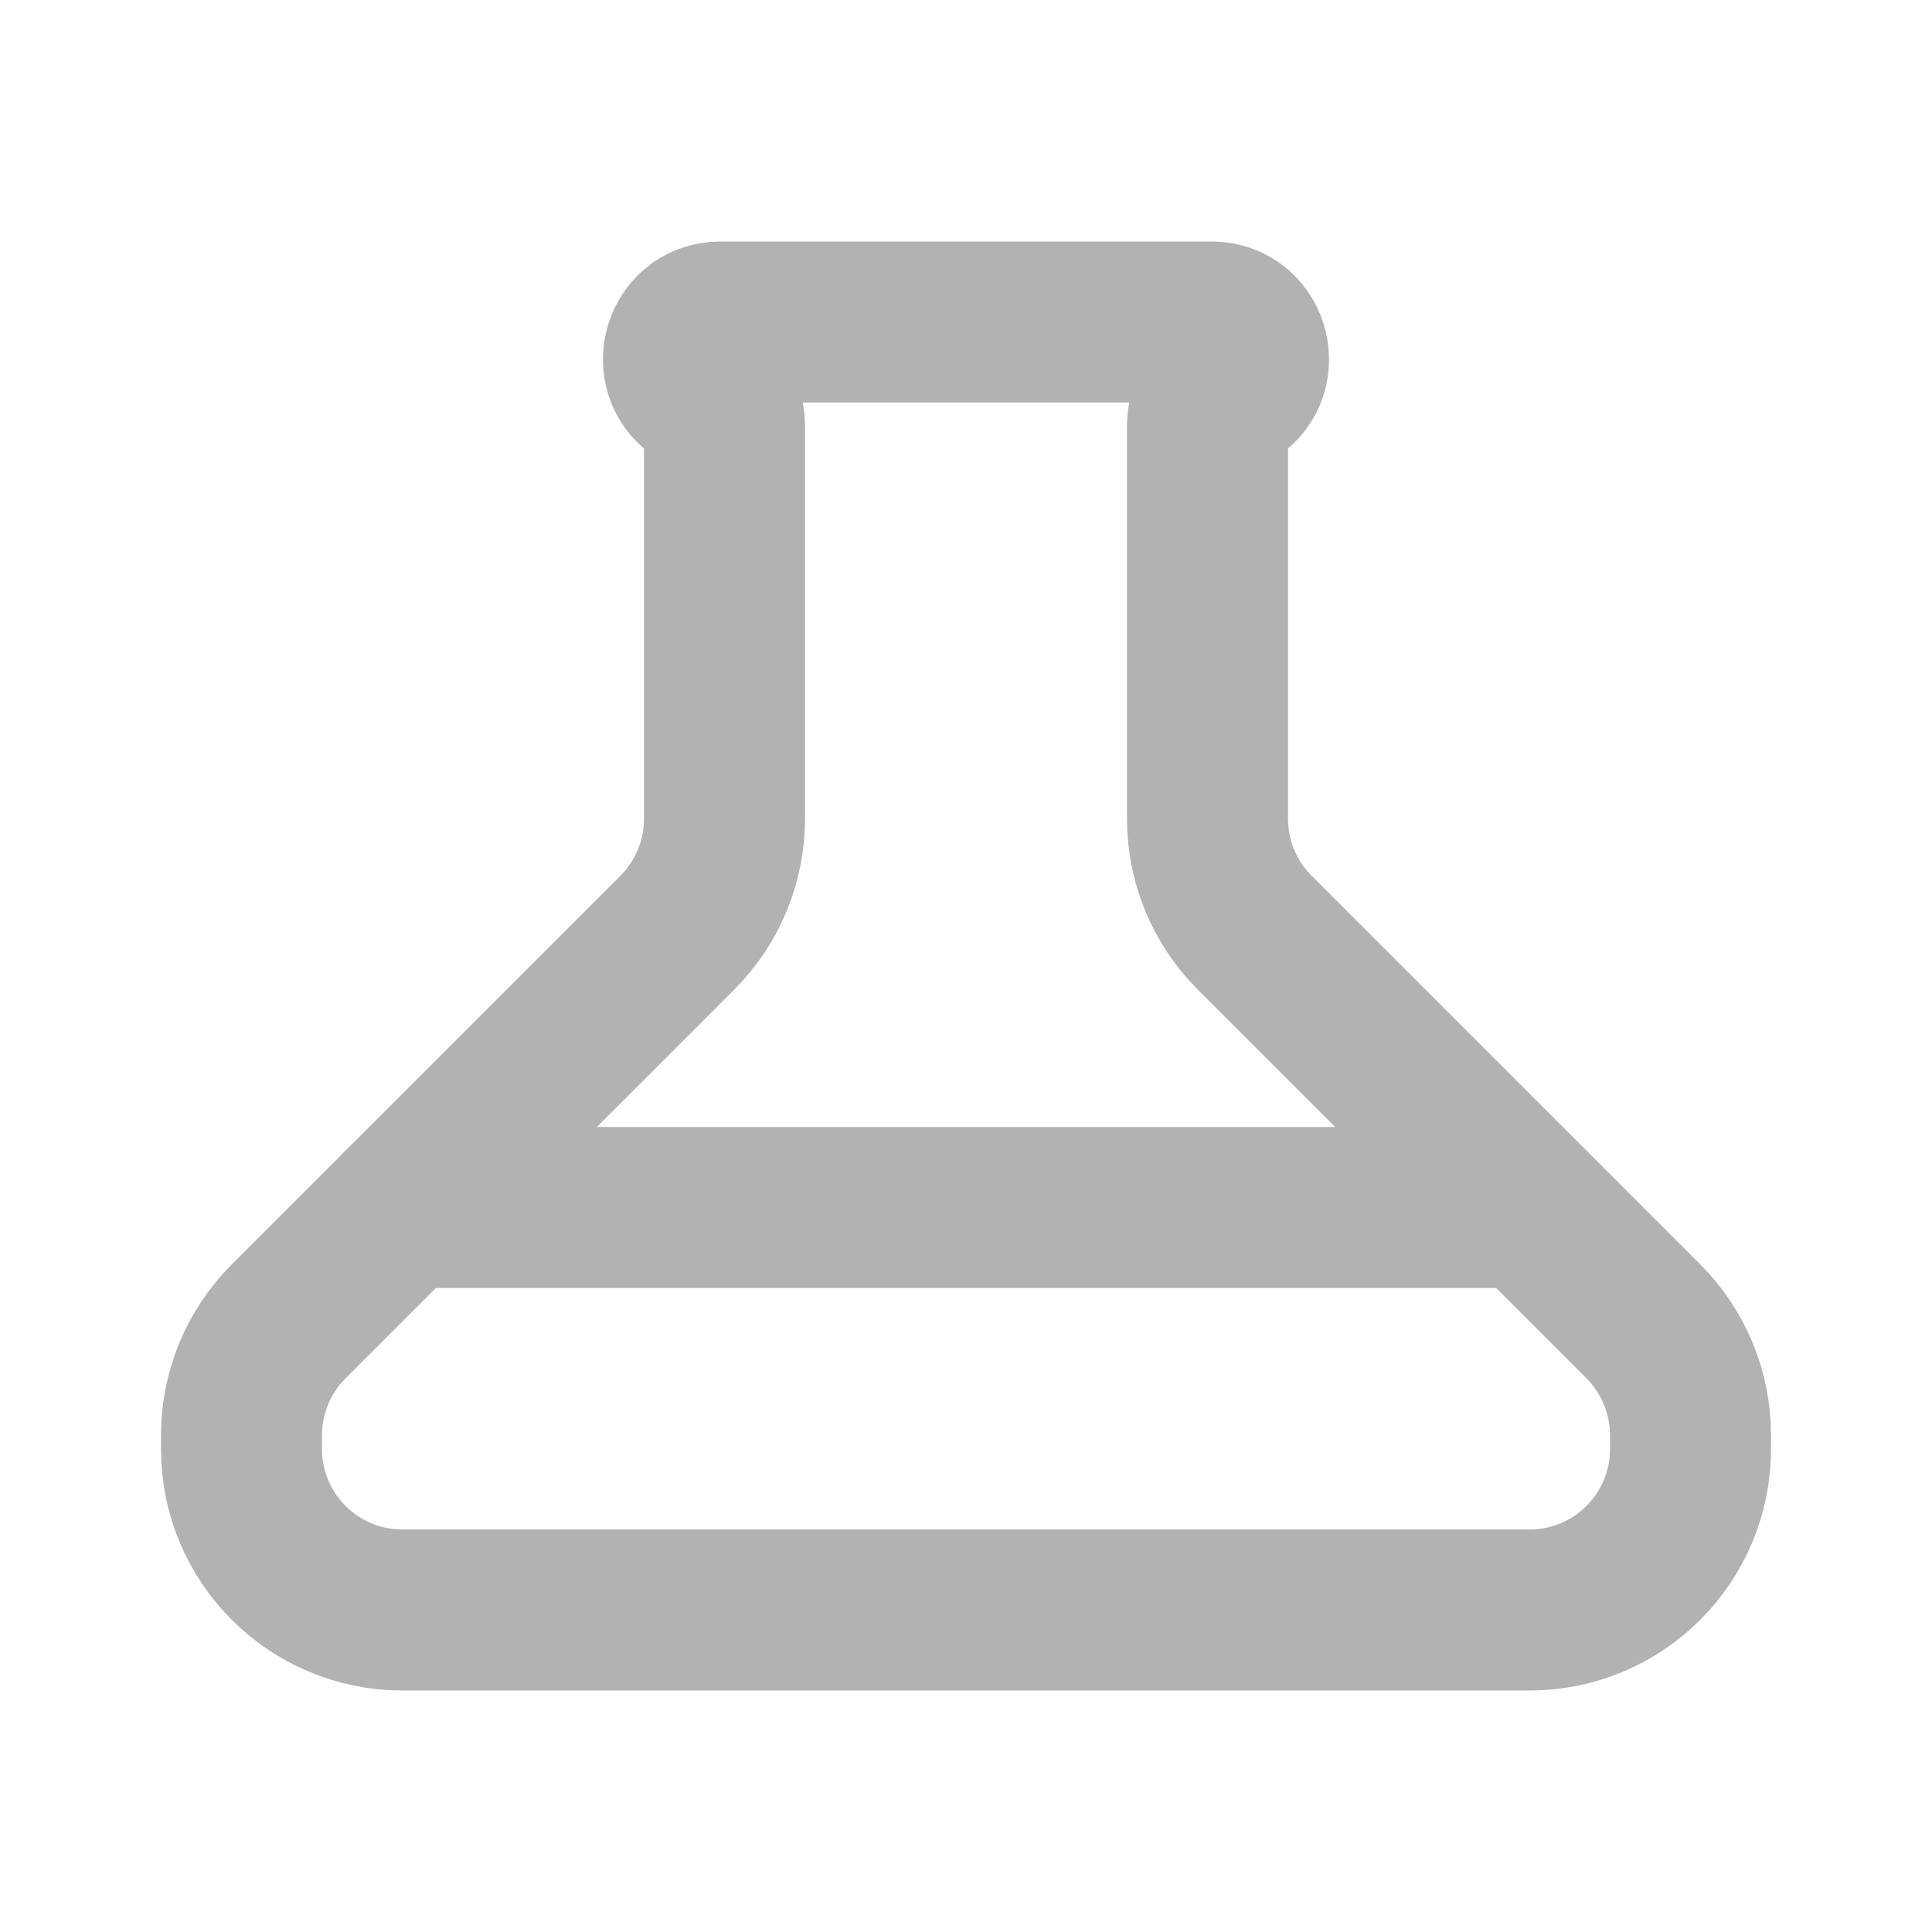
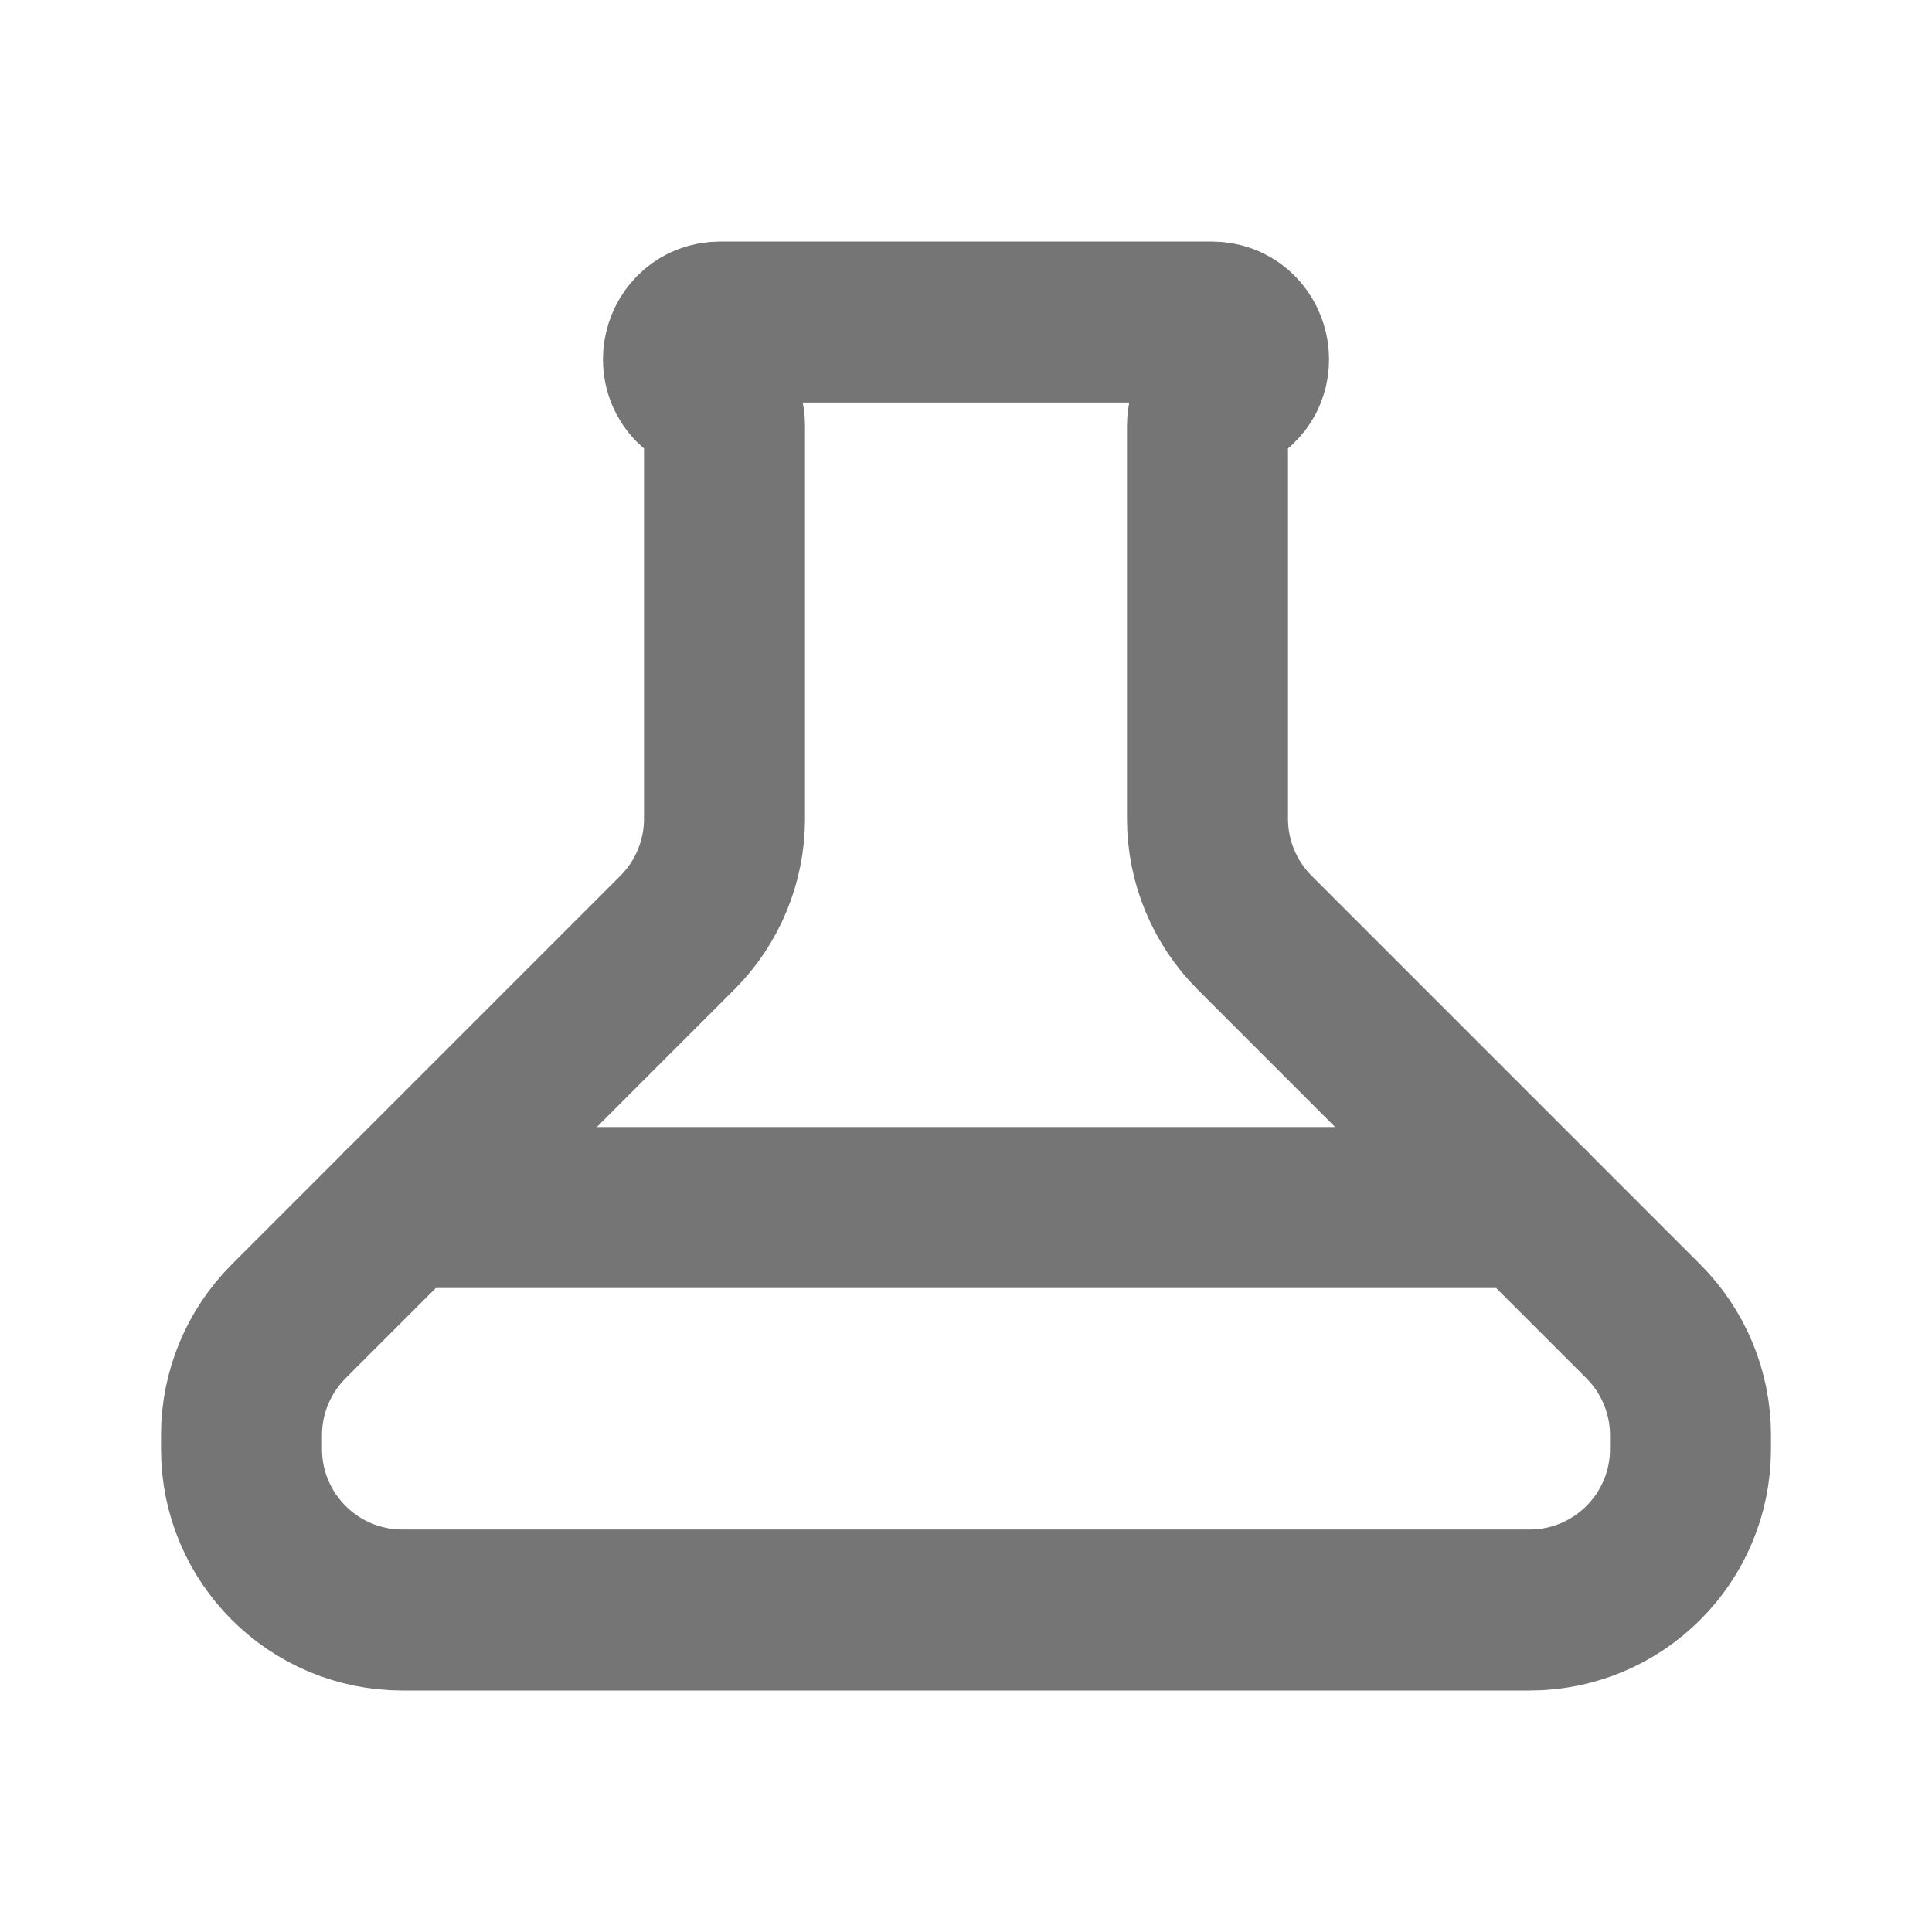
- <svg xmlns="http://www.w3.org/2000/svg" width="800px" height="800px" viewBox="0 0 24 24" fill="none" stroke="#b2b2b2">
+ <svg xmlns="http://www.w3.org/2000/svg" width="800px" height="800px" viewBox="0 0 24 24" fill="none" stroke="#757575">
  <g id="SVGRepo_bgCarrier" stroke-width="0" />
  <g id="SVGRepo_tracerCarrier" stroke-linecap="round" stroke-linejoin="round" />
  <g id="SVGRepo_iconCarrier">
-     <path d="M15.049 4H8.951C8.465 4 8.311 4.655 8.745 4.873C8.901 4.951 9 5.11 9 5.285V10.172C9 10.702 8.789 11.211 8.414 11.586L3.586 16.414C3.211 16.789 3 17.298 3 17.828V18C3 19.105 3.895 20 5 20H19C20.105 20 21 19.105 21 18V17.828C21 17.298 20.789 16.789 20.414 16.414L15.586 11.586C15.211 11.211 15 10.702 15 10.172V5.285C15 5.11 15.099 4.951 15.255 4.873C15.689 4.655 15.535 4 15.049 4Z" stroke="#b2b2b2" stroke-width="2" stroke-linecap="round" stroke-linejoin="round" />
-     <path d="M5 15H19" stroke="#b2b2b2" stroke-width="2" stroke-linecap="round" stroke-linejoin="round" />
+     <path d="M15.049 4H8.951C8.465 4 8.311 4.655 8.745 4.873C8.901 4.951 9 5.11 9 5.285V10.172C9 10.702 8.789 11.211 8.414 11.586L3.586 16.414C3.211 16.789 3 17.298 3 17.828V18C3 19.105 3.895 20 5 20H19C20.105 20 21 19.105 21 18V17.828C21 17.298 20.789 16.789 20.414 16.414L15.586 11.586C15.211 11.211 15 10.702 15 10.172V5.285C15 5.11 15.099 4.951 15.255 4.873C15.689 4.655 15.535 4 15.049 4Z" stroke="#757575" stroke-width="2" stroke-linecap="round" stroke-linejoin="round" />
+     <path d="M5 15H19" stroke="#757575" stroke-width="2" stroke-linecap="round" stroke-linejoin="round" />
  </g>
</svg>
